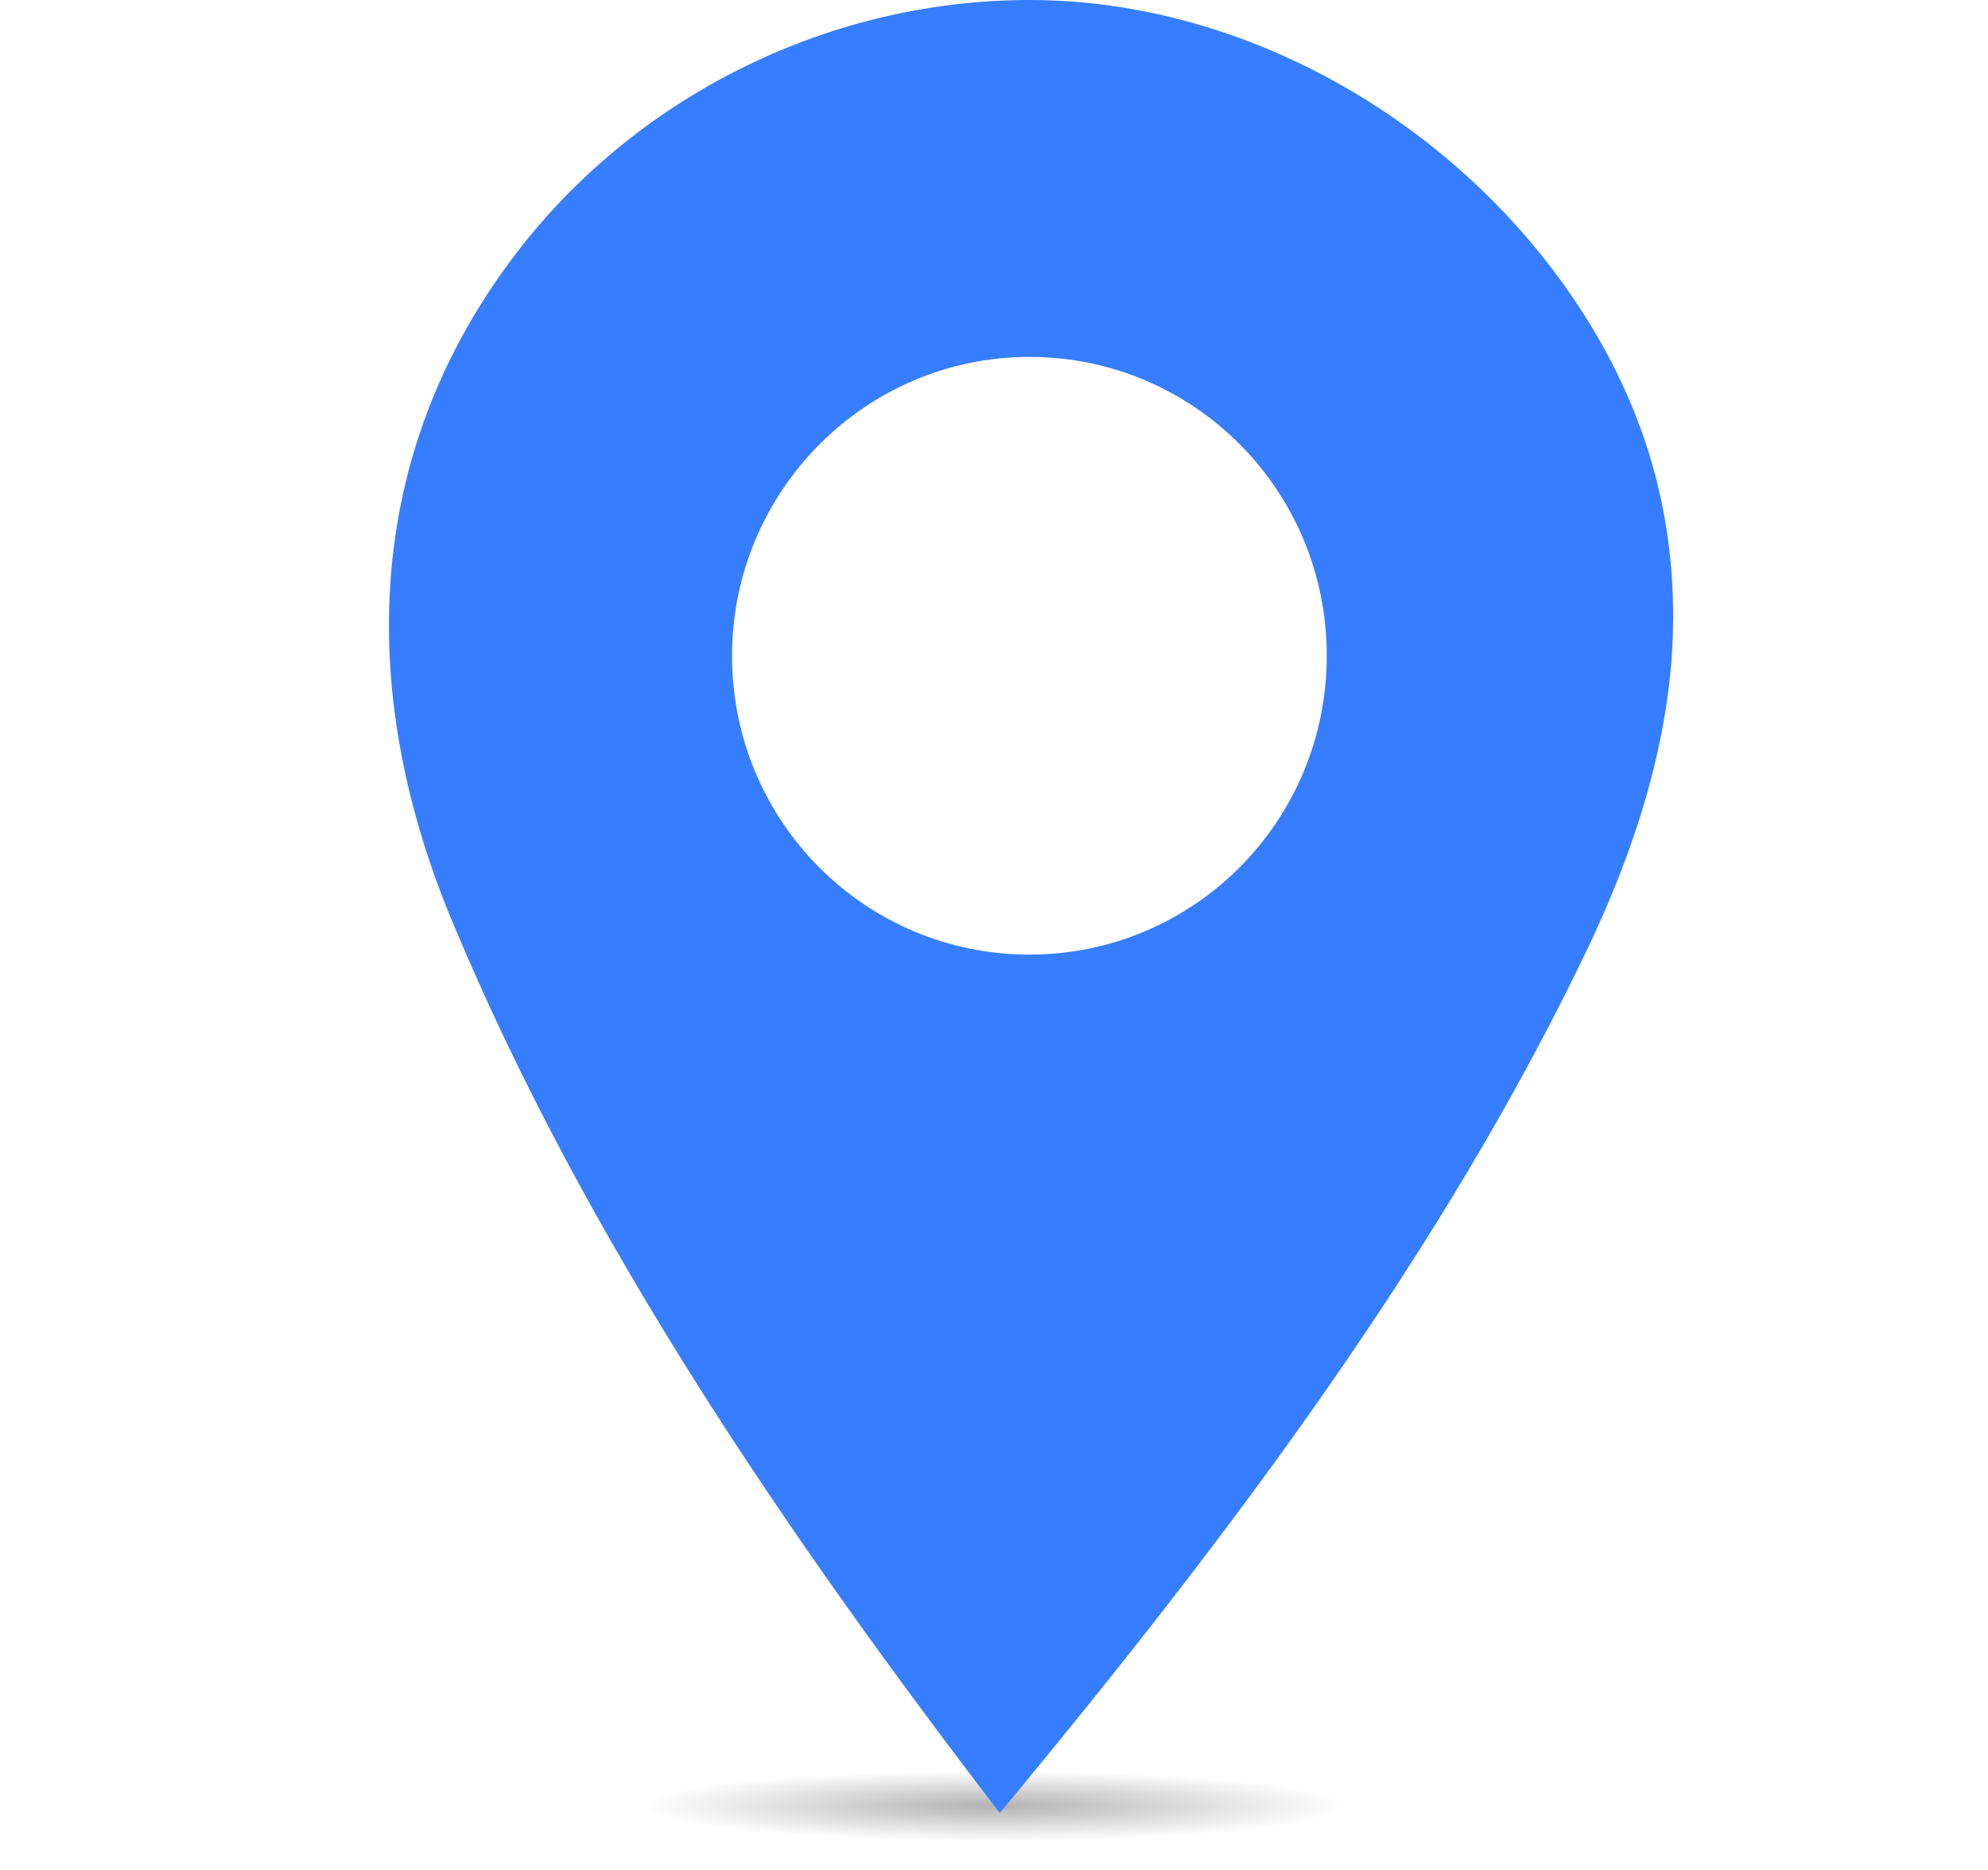
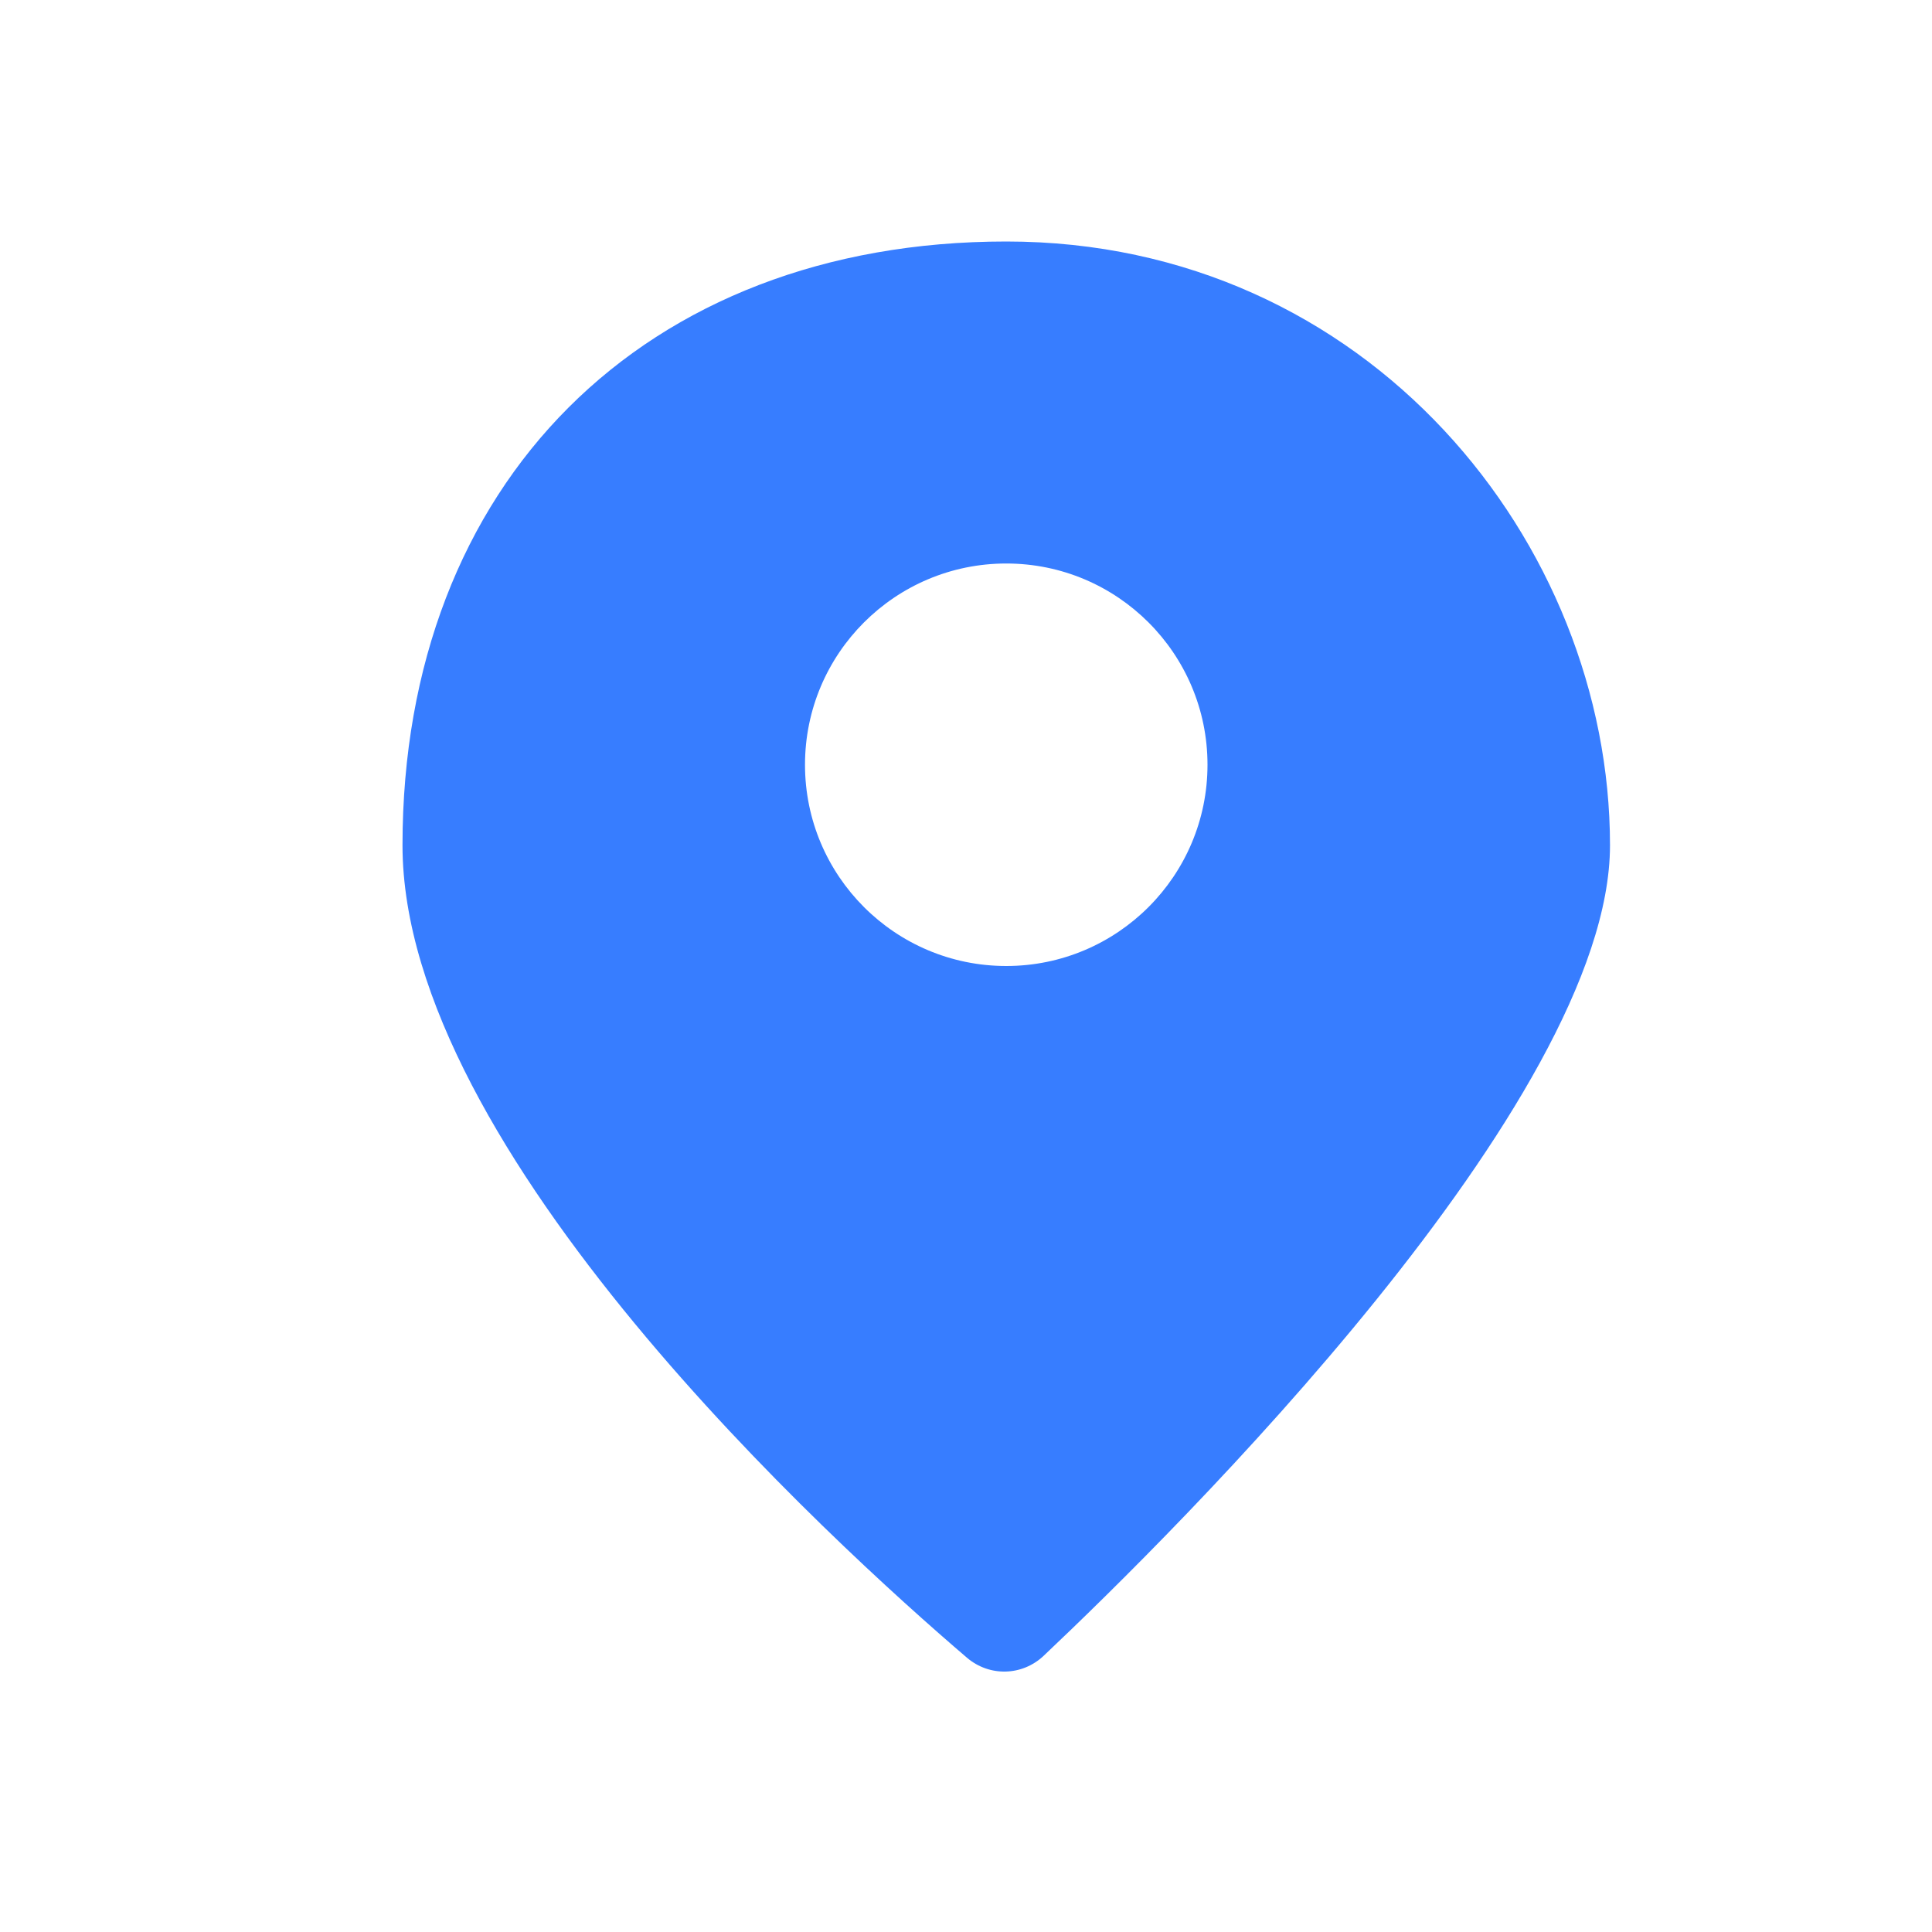
- <svg xmlns="http://www.w3.org/2000/svg" version="1.1" id="Layer_1" x="0px" y="0px" viewBox="0 0 140.4 132" style="enable-background:new 0 0 140.4 132;" xml:space="preserve">
-   <style type="text/css">
- 	.st0{fill:url(#SVGID_1_);}
- 	.st1{fill:#377dff;}
- </style>
-   <radialGradient id="SVGID_1_" cx="70.2" cy="23.111" r="51.245" gradientTransform="matrix(0.9972 0 0 0.1 0.2 125.1889)" gradientUnits="userSpaceOnUse">
-     <stop offset="2.054068e-07" style="stop-color:#000000;stop-opacity:0.3" />
-     <stop offset="0.487" style="stop-color:#000000;stop-opacity:0" />
-   </radialGradient>
-   <ellipse class="st0" cx="70.2" cy="127.5" rx="70" ry="4.5" />
-   <path class="st1" d="M112.6,23.4C104.4,9.6,88.8,0,72.7,0c-14.5,0-28.5,7.1-37,18.9C25.5,33,25.4,49.5,32,65.2  c9.4,22.5,23.8,43.5,38.6,62.8c0.2-0.2,0.4-0.5,0.6-0.7c15.4-18.6,30.7-38.8,41.1-60.7c3.2-6.8,5.4-13.8,5.8-20.8  C118.5,38.3,117,30.8,112.6,23.4z M72.7,67.4c-11.6,0-21-9.4-21-21.1c0-11.6,9.4-21.1,21-21.1s21,9.4,21,21.1  C93.7,58,84.3,67.4,72.7,67.4z" />
+ <svg xmlns="http://www.w3.org/2000/svg" width="48" height="48" viewBox="0 0 48 48" fill="none">
+   <path fill-rule="evenodd" clip-rule="evenodd" d="M24.023 41.185C20.695 38.338 10 28.599 10 21C10 12 16 6 25 6C34 6 40 13.5 40 21C40 27.363 29.202 38.046 25.929 41.138C25.395 41.642 24.581 41.662 24.023 41.185ZM30 19C30 21.761 27.761 24 25 24C22.239 24 20 21.761 20 19C20 16.239 22.239 14 25 14C27.761 14 30 16.239 30 19Z" fill="#377dff" />
</svg>
